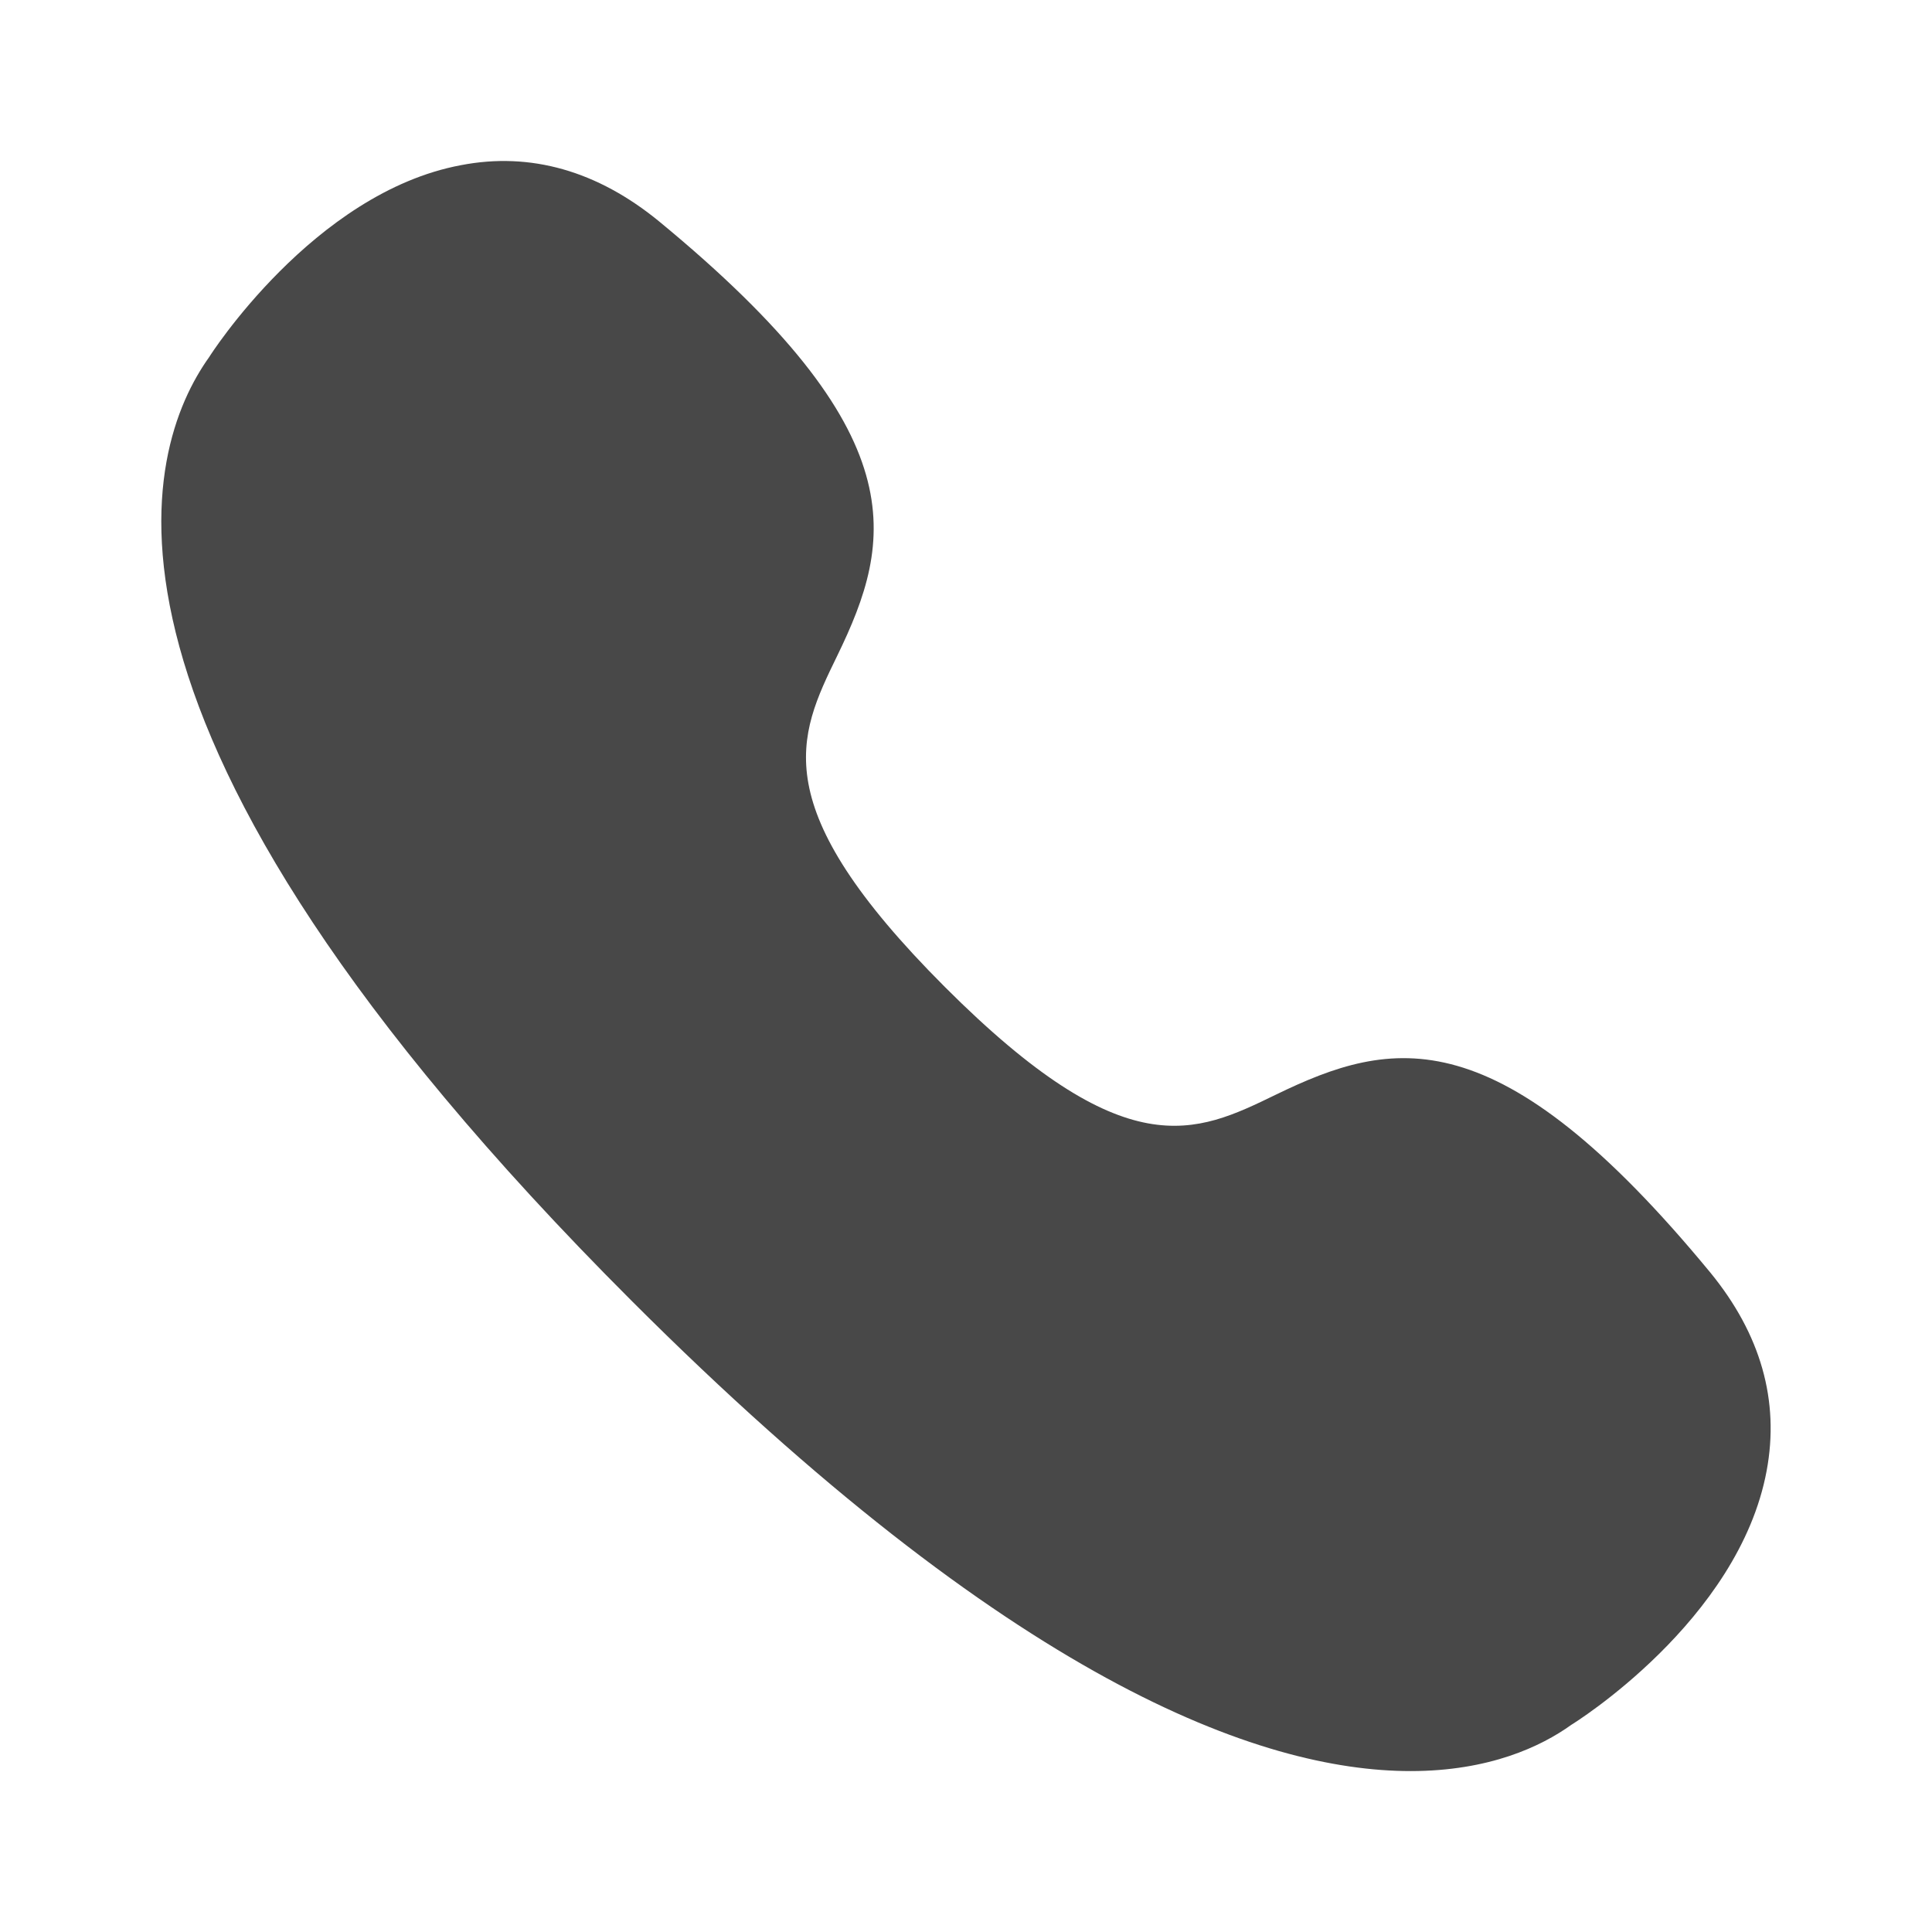
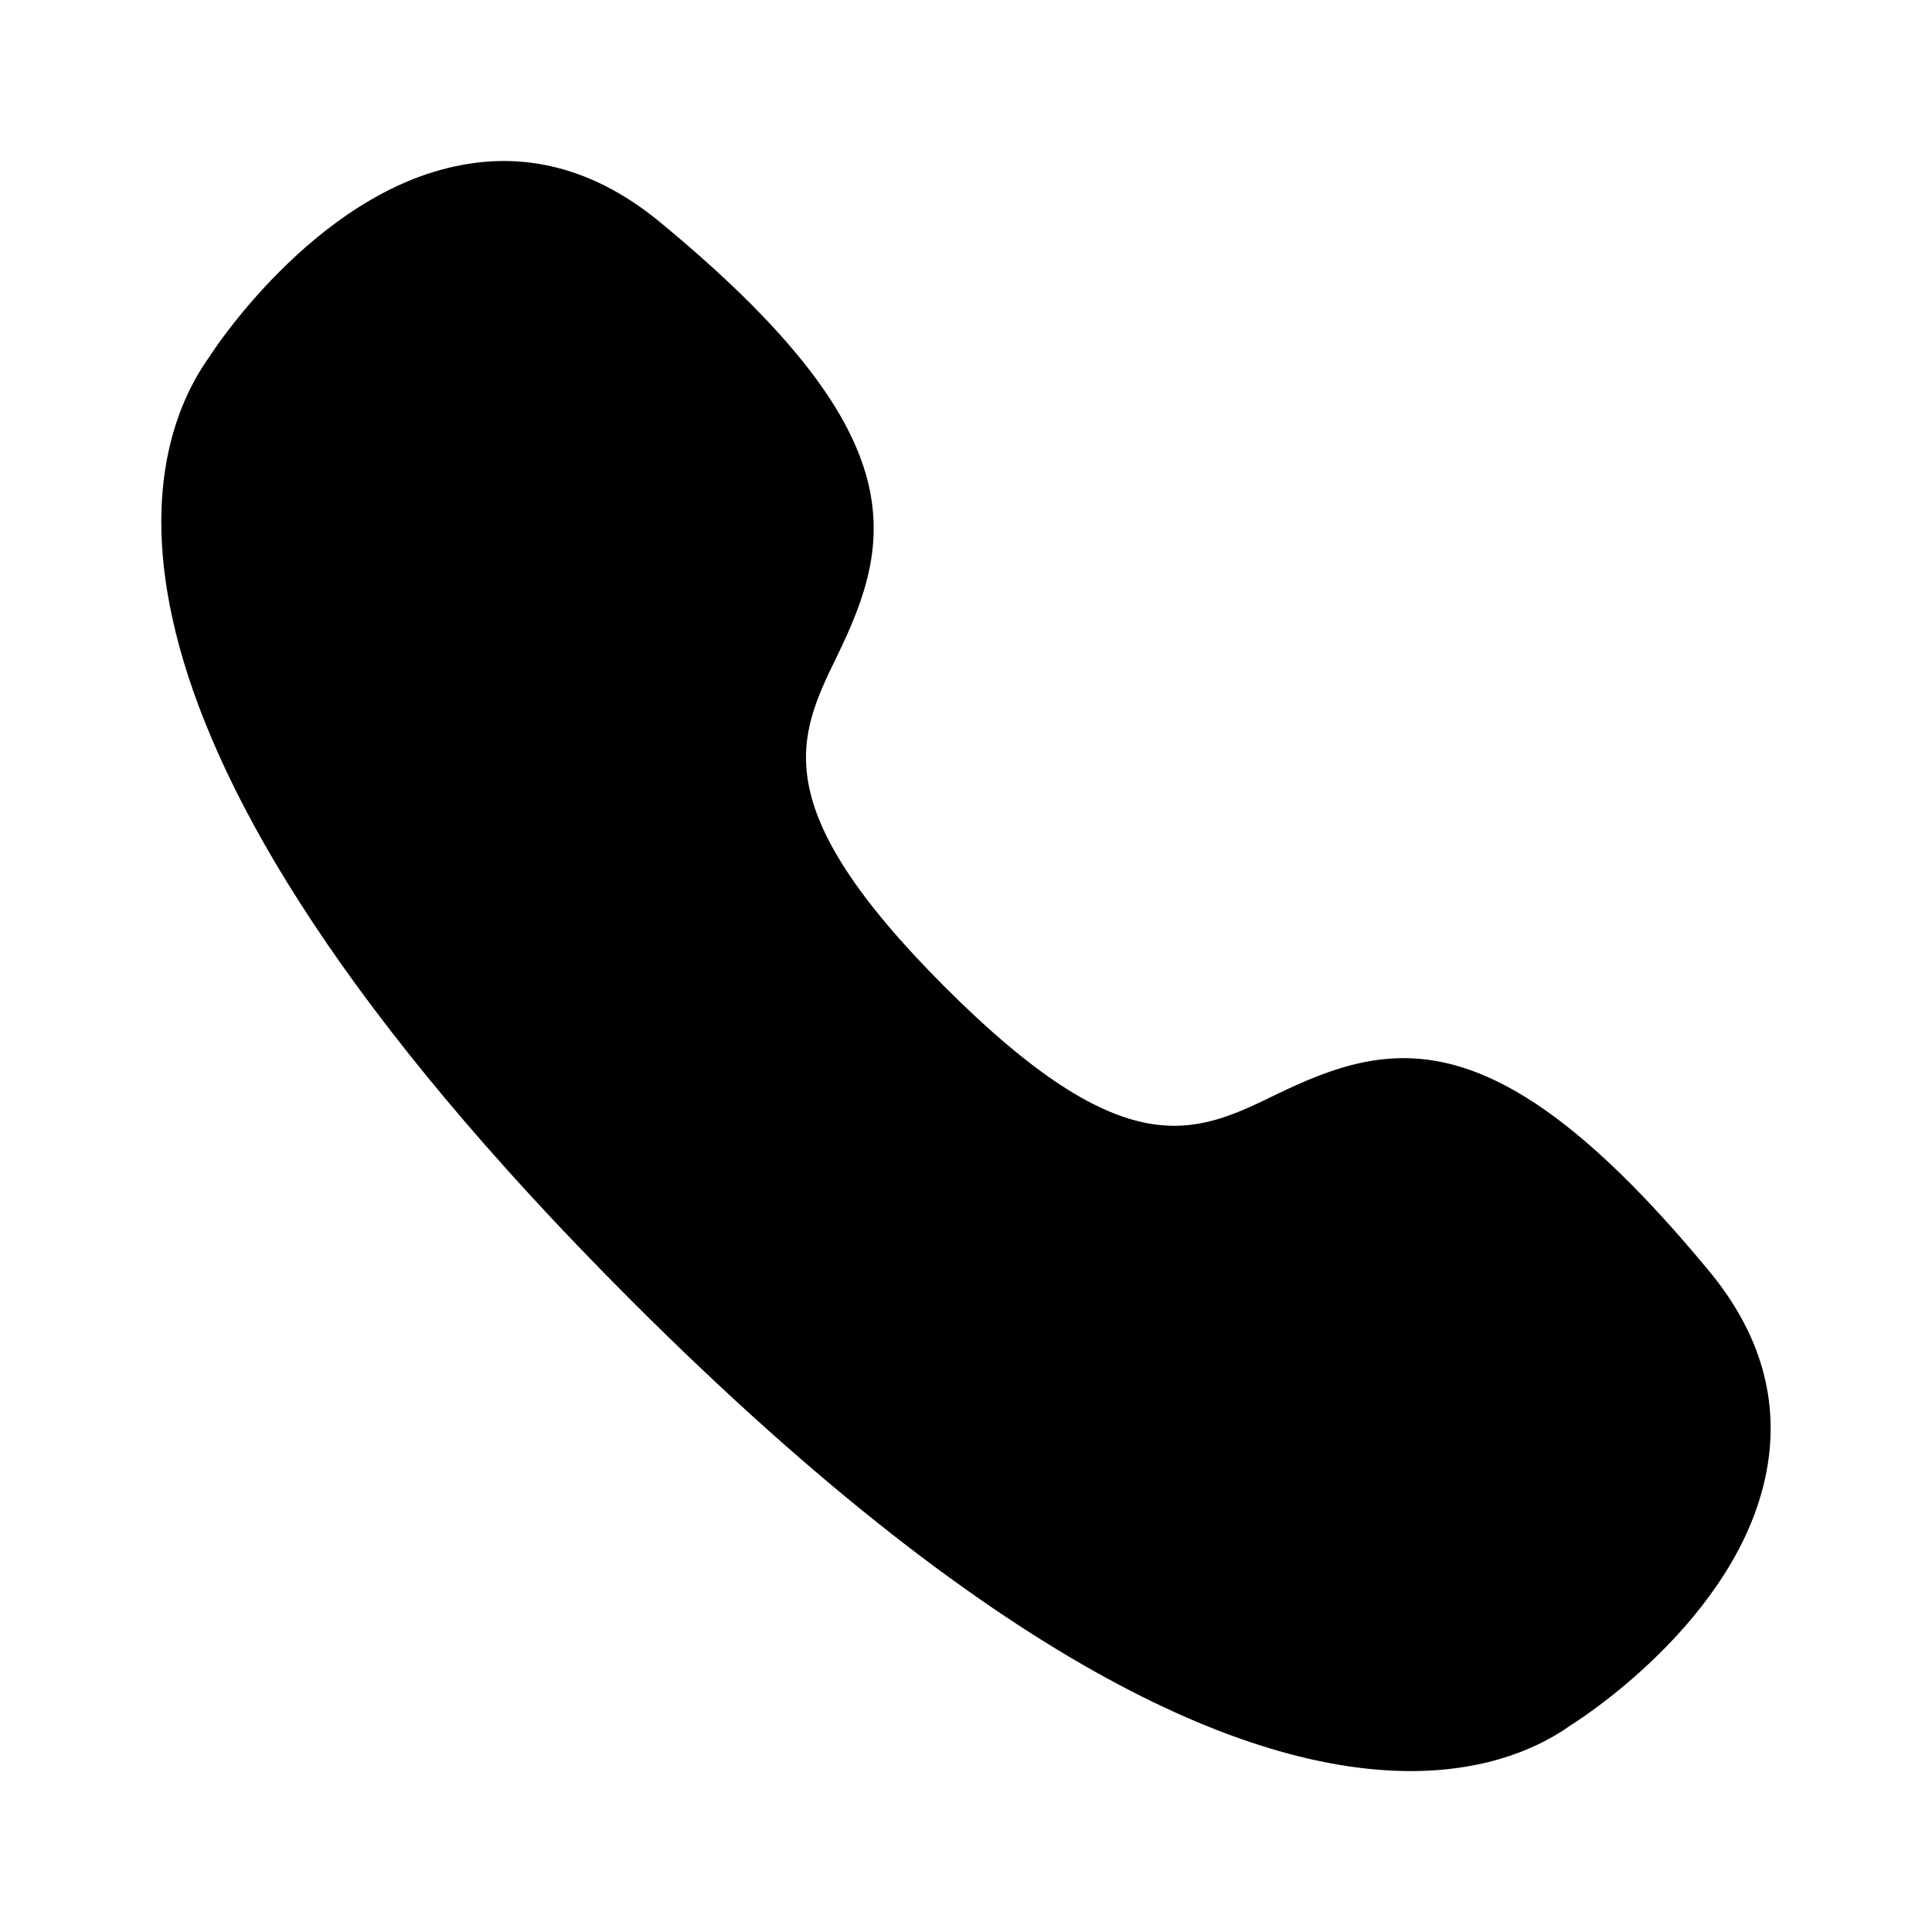
<svg xmlns="http://www.w3.org/2000/svg" width="24" height="24" viewBox="0 0 24 24" fill="none">
-   <path fill-rule="evenodd" clip-rule="evenodd" d="M21.247 15.809C18.609 12.609 17.294 12.896 15.848 13.599C14.847 14.085 13.983 14.507 11.737 12.26C9.491 10.013 9.912 9.15 10.398 8.151C11.103 6.704 11.389 5.386 8.186 2.749C7.423 2.124 6.591 1.884 5.725 2.052C3.892 2.395 2.597 4.435 2.599 4.435C1.787 5.571 0.675 8.987 7.842 16.155C12.556 20.87 15.647 22.001 17.523 22.001C18.5 22.001 19.146 21.695 19.52 21.426C19.541 21.414 21.599 20.139 21.946 18.27C22.108 17.401 21.873 16.574 21.247 15.809Z" fill="#484848" />
+   <path fill-rule="evenodd" clip-rule="evenodd" d="M21.247 15.809C18.609 12.609 17.294 12.896 15.848 13.599C14.847 14.085 13.983 14.507 11.737 12.26C9.491 10.013 9.912 9.15 10.398 8.151C11.103 6.704 11.389 5.386 8.186 2.749C7.423 2.124 6.591 1.884 5.725 2.052C3.892 2.395 2.597 4.435 2.599 4.435C1.787 5.571 0.675 8.987 7.842 16.155C12.556 20.87 15.647 22.001 17.523 22.001C18.5 22.001 19.146 21.695 19.52 21.426C19.541 21.414 21.599 20.139 21.946 18.27C22.108 17.401 21.873 16.574 21.247 15.809Z" fill="currentColor" />
</svg>
